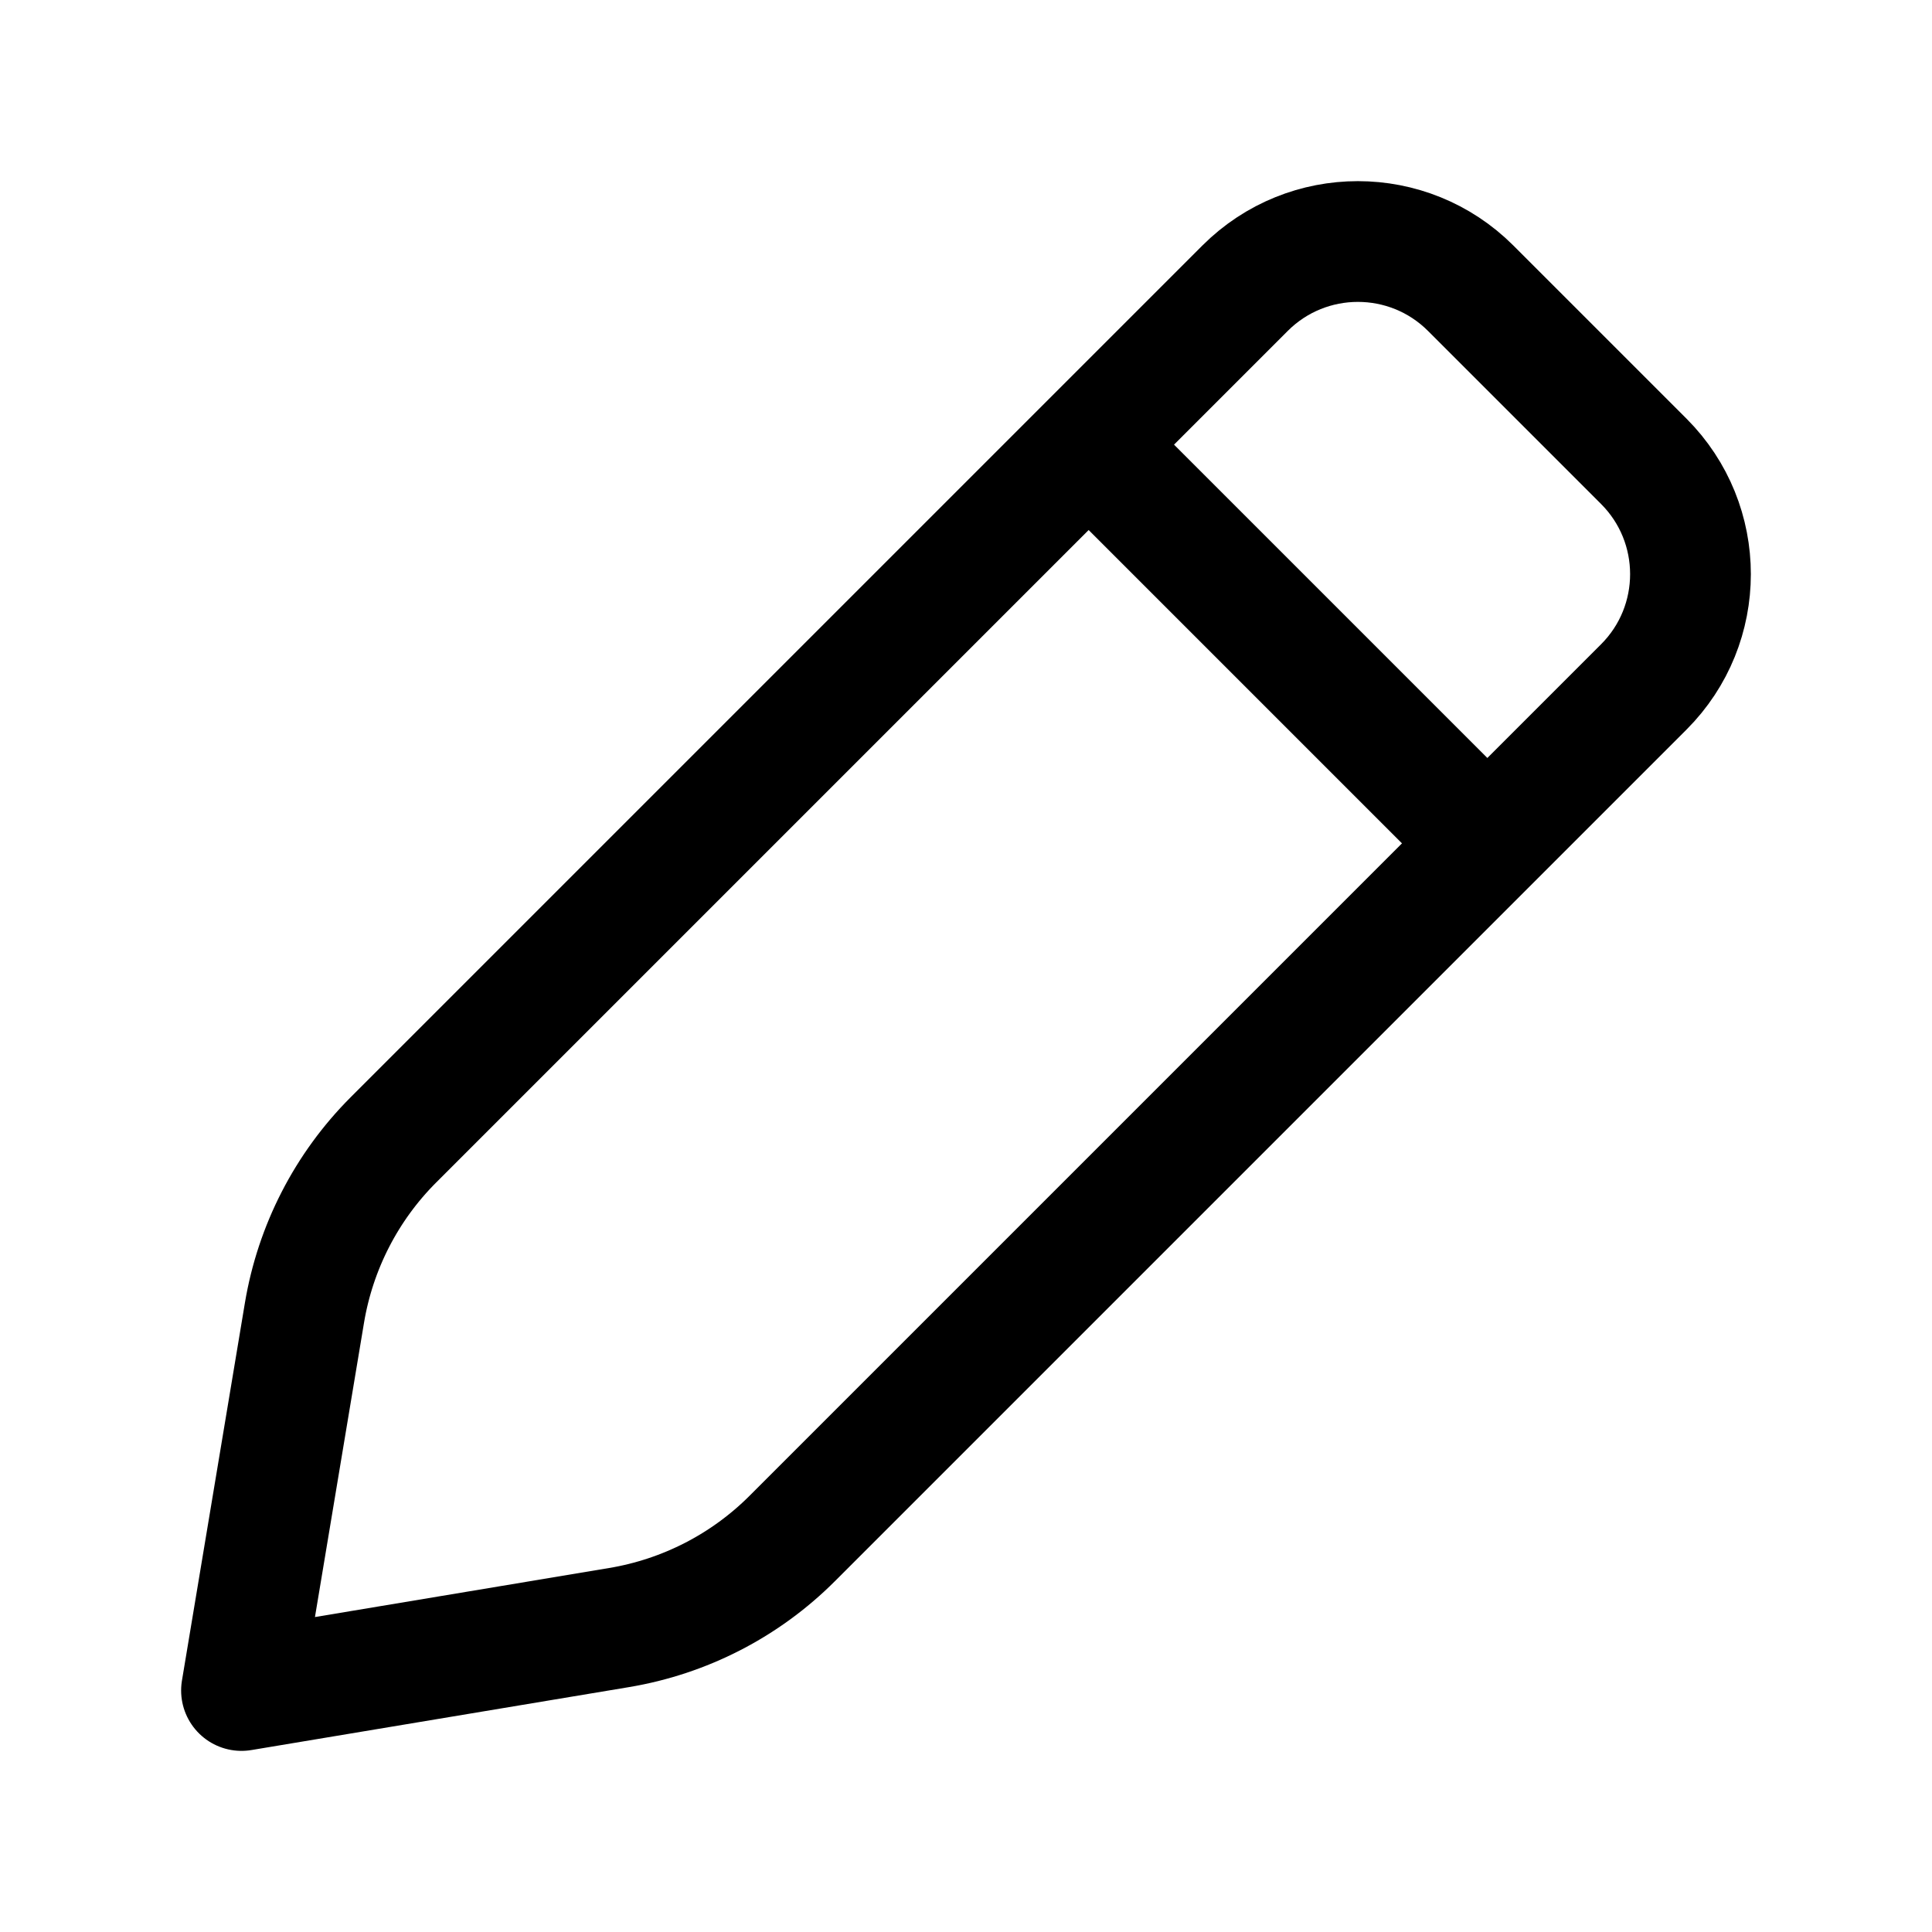
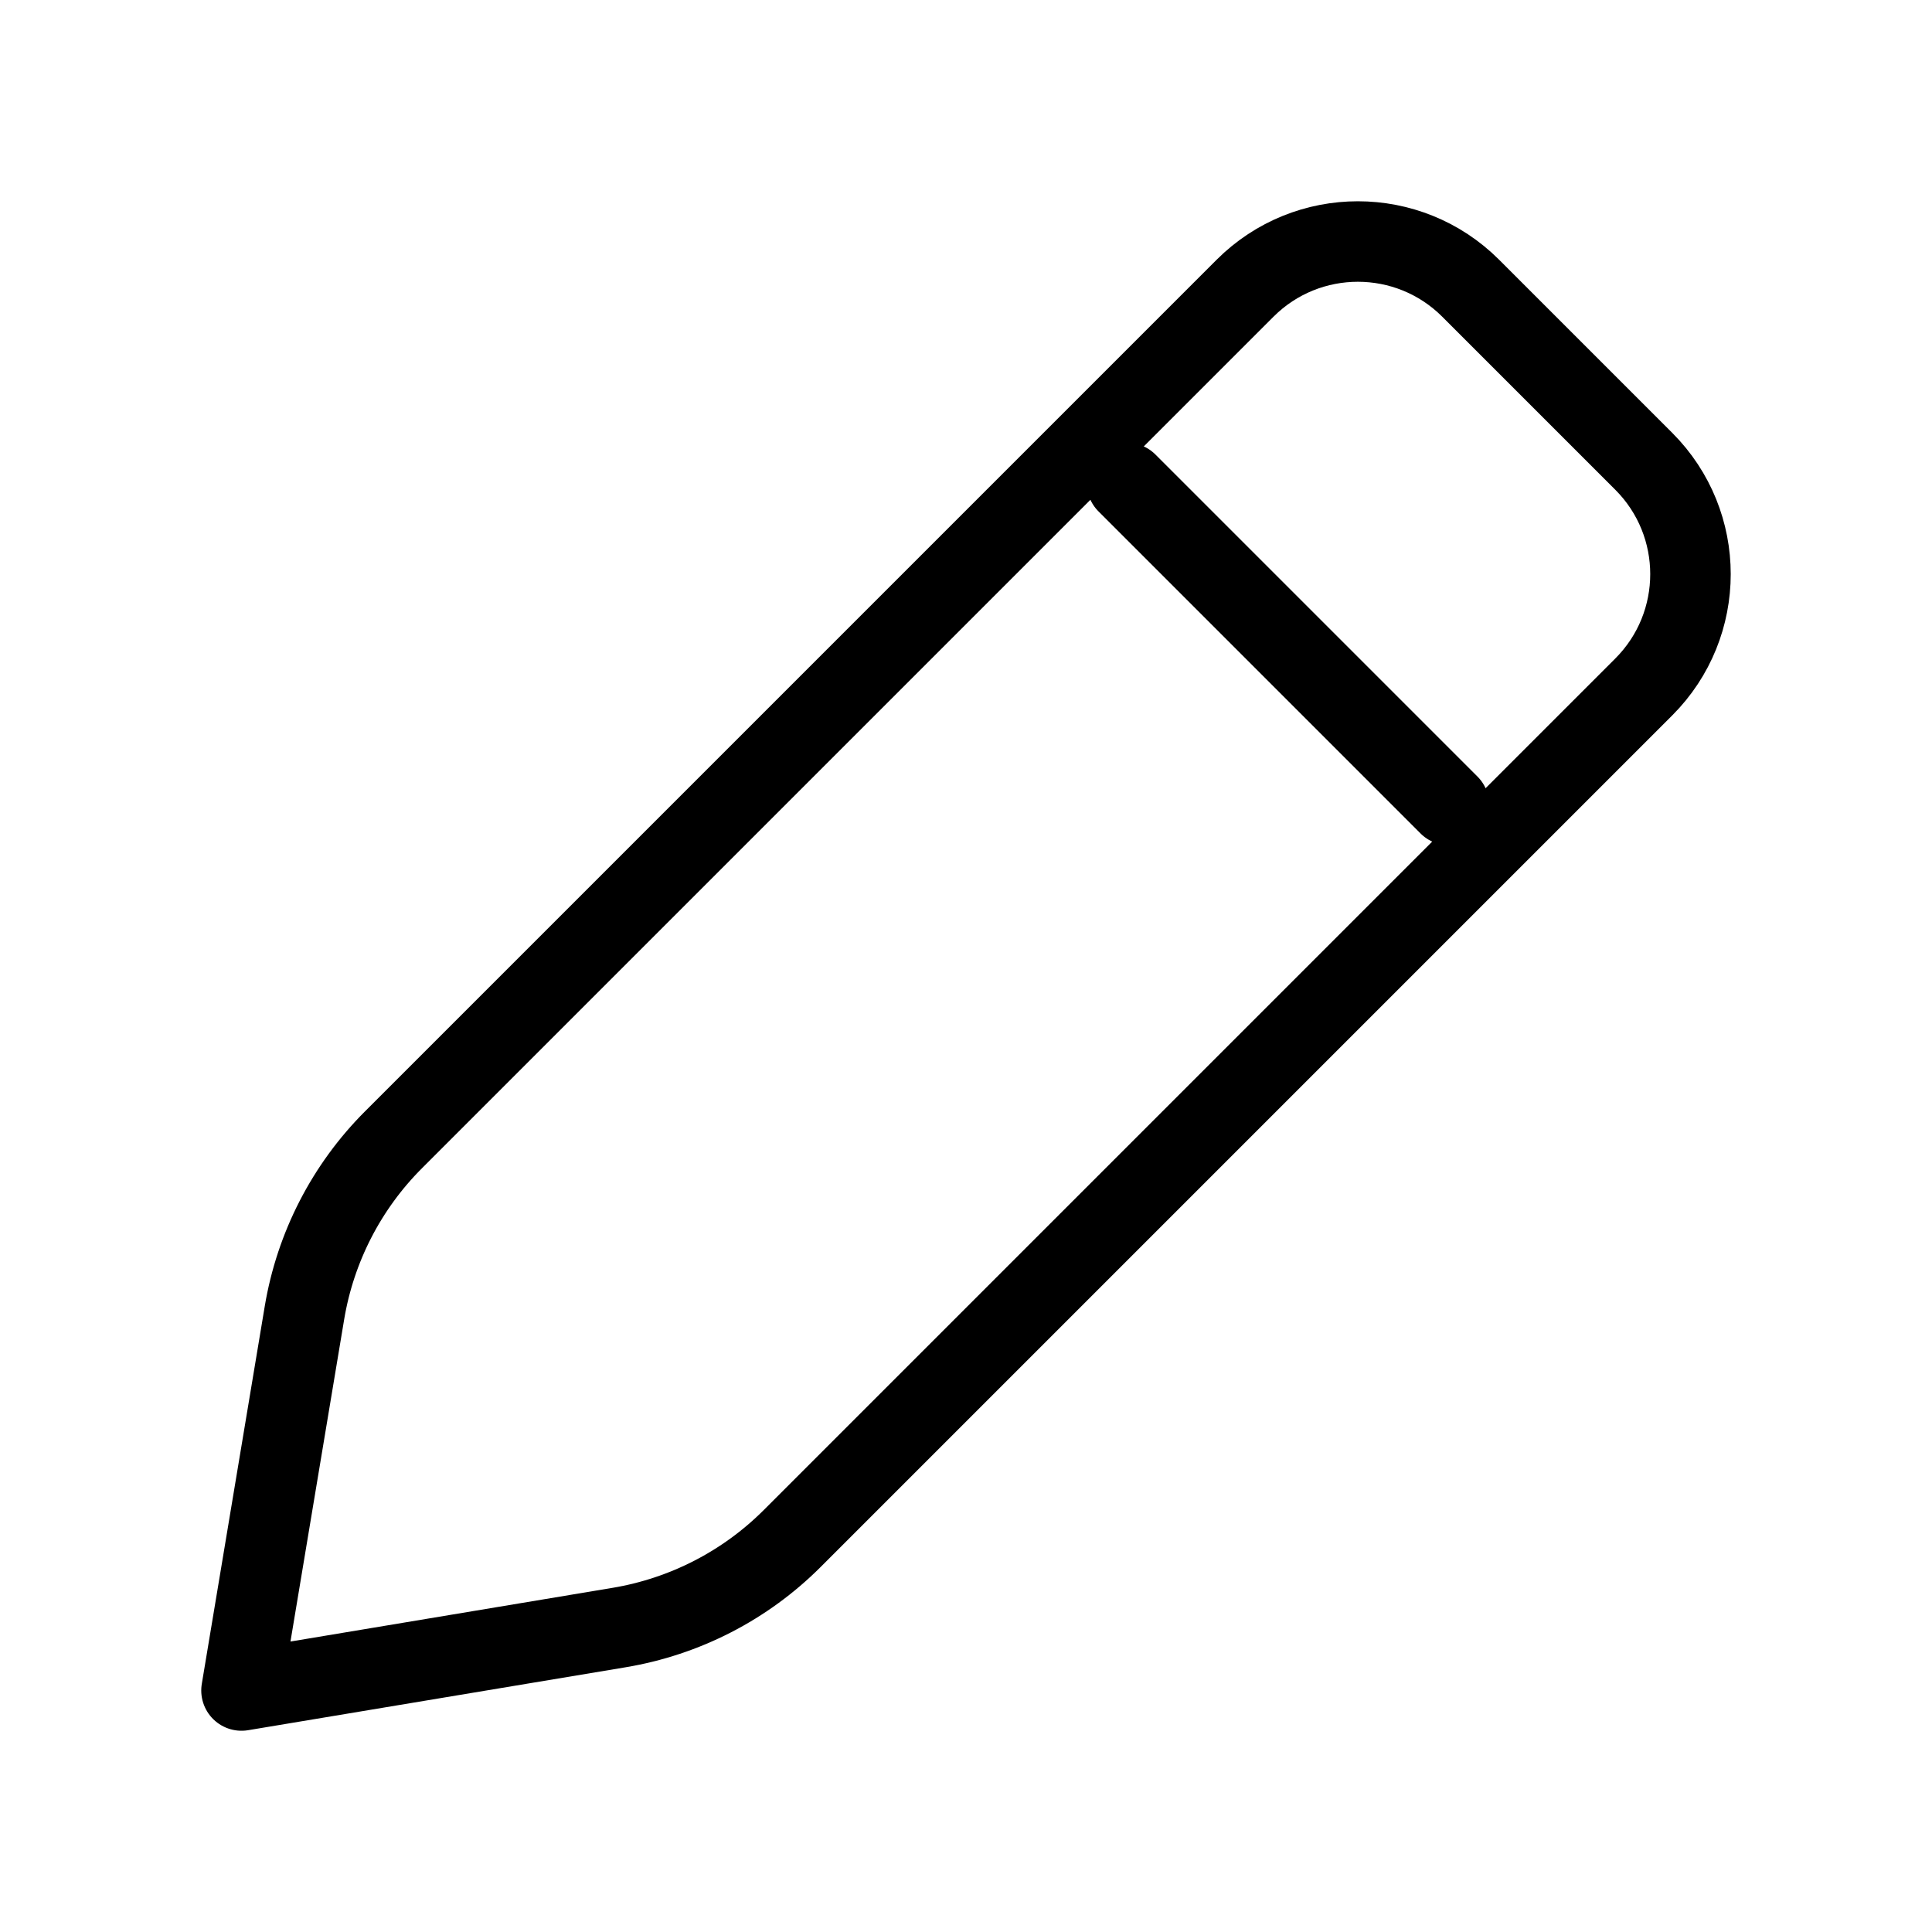
<svg xmlns="http://www.w3.org/2000/svg" viewBox="0 0 24 24" width="24" height="24" color="currentColor" fill="none">
-   <path d="M3.782 16.309L3 21L7.691 20.218C8.505 20.082 9.257 19.696 9.841 19.112L20.42 8.533C21.193 7.759 21.193 6.505 20.42 5.731L18.269 3.58C17.495 2.807 16.241 2.807 15.467 3.58L4.888 14.159C4.304 14.743 3.918 15.495 3.782 16.309Z" stroke="currentColor" stroke-width="1.5" stroke-linecap="round" stroke-linejoin="round" />
-   <path d="M14 6L18 10" stroke="currentColor" stroke-width="1.5" stroke-linecap="round" stroke-linejoin="round" />
+   <path d="M3.782 16.309L3 21L7.691 20.218C8.505 20.082 9.257 19.696 9.841 19.112L20.42 8.533C21.193 7.759 21.193 6.505 20.42 5.731L18.269 3.58C17.495 2.807 16.241 2.807 15.467 3.58L4.888 14.159C4.304 14.743 3.918 15.495 3.782 16.309Z" stroke="currentColor" stroke-width="1" stroke-linecap="round" stroke-linejoin="round" />
+   <path d="M14 6L18 10" stroke="currentColor" stroke-width="1" stroke-linecap="round" stroke-linejoin="round" />
</svg>
